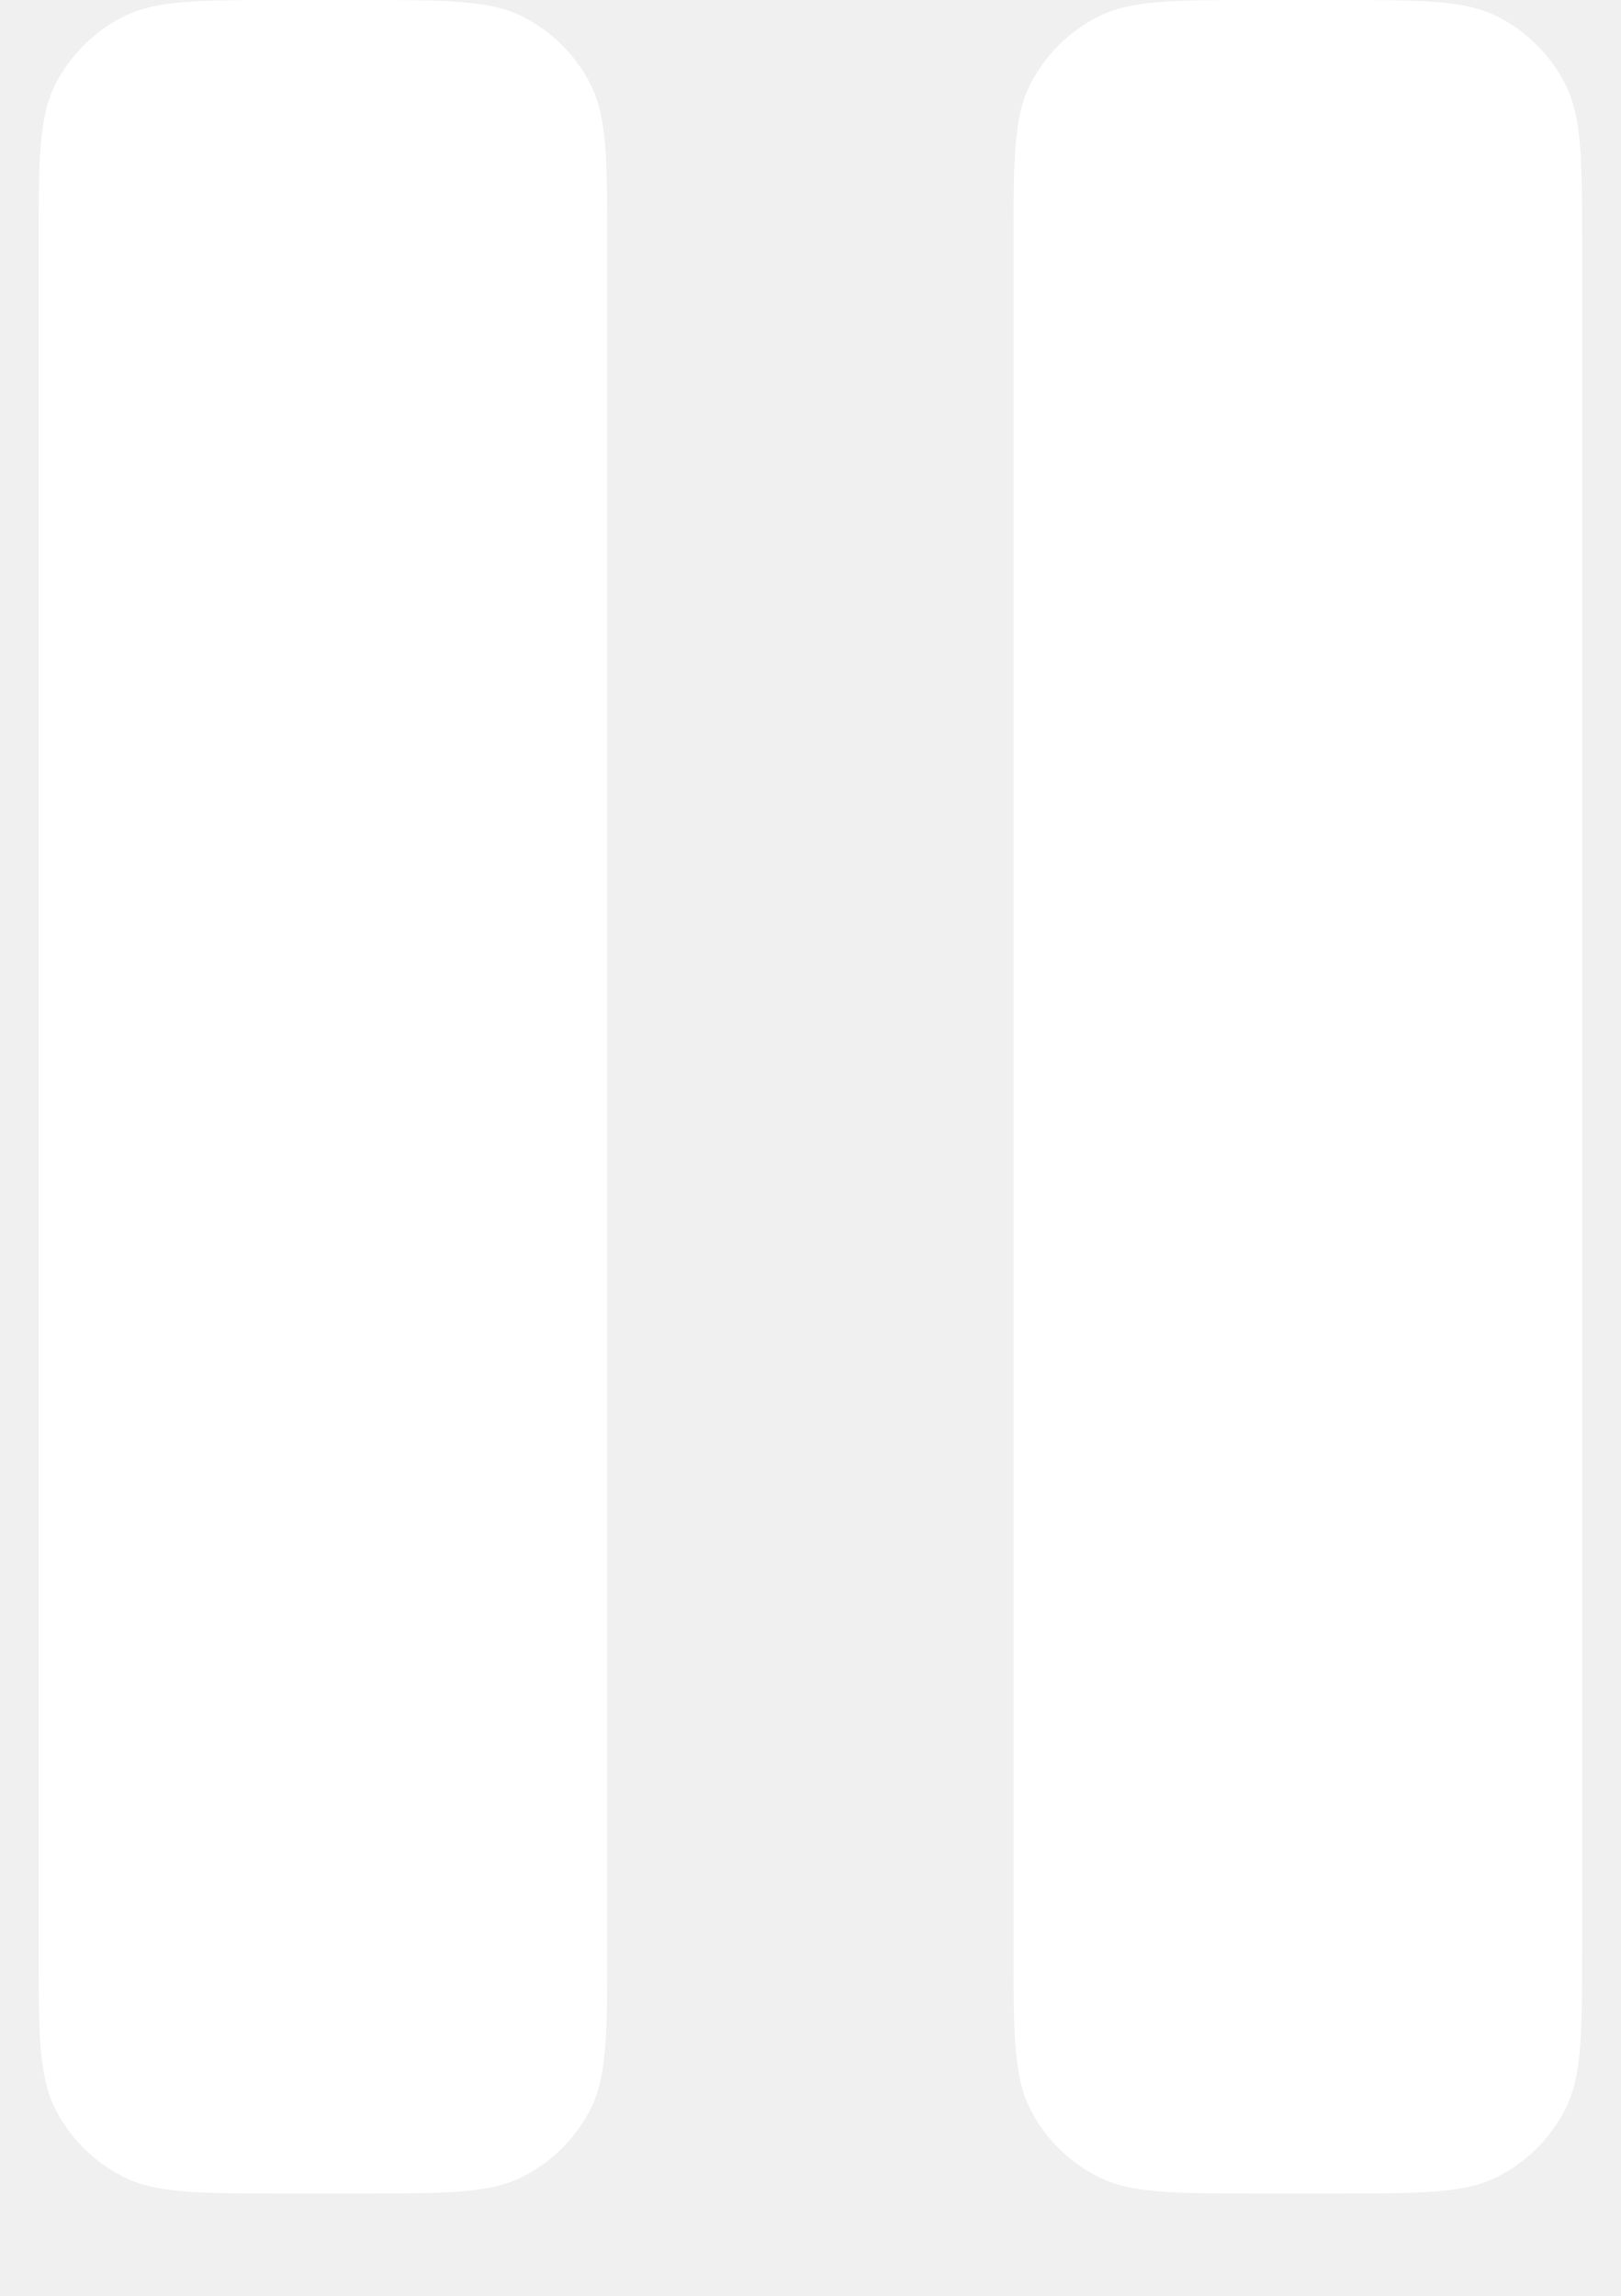
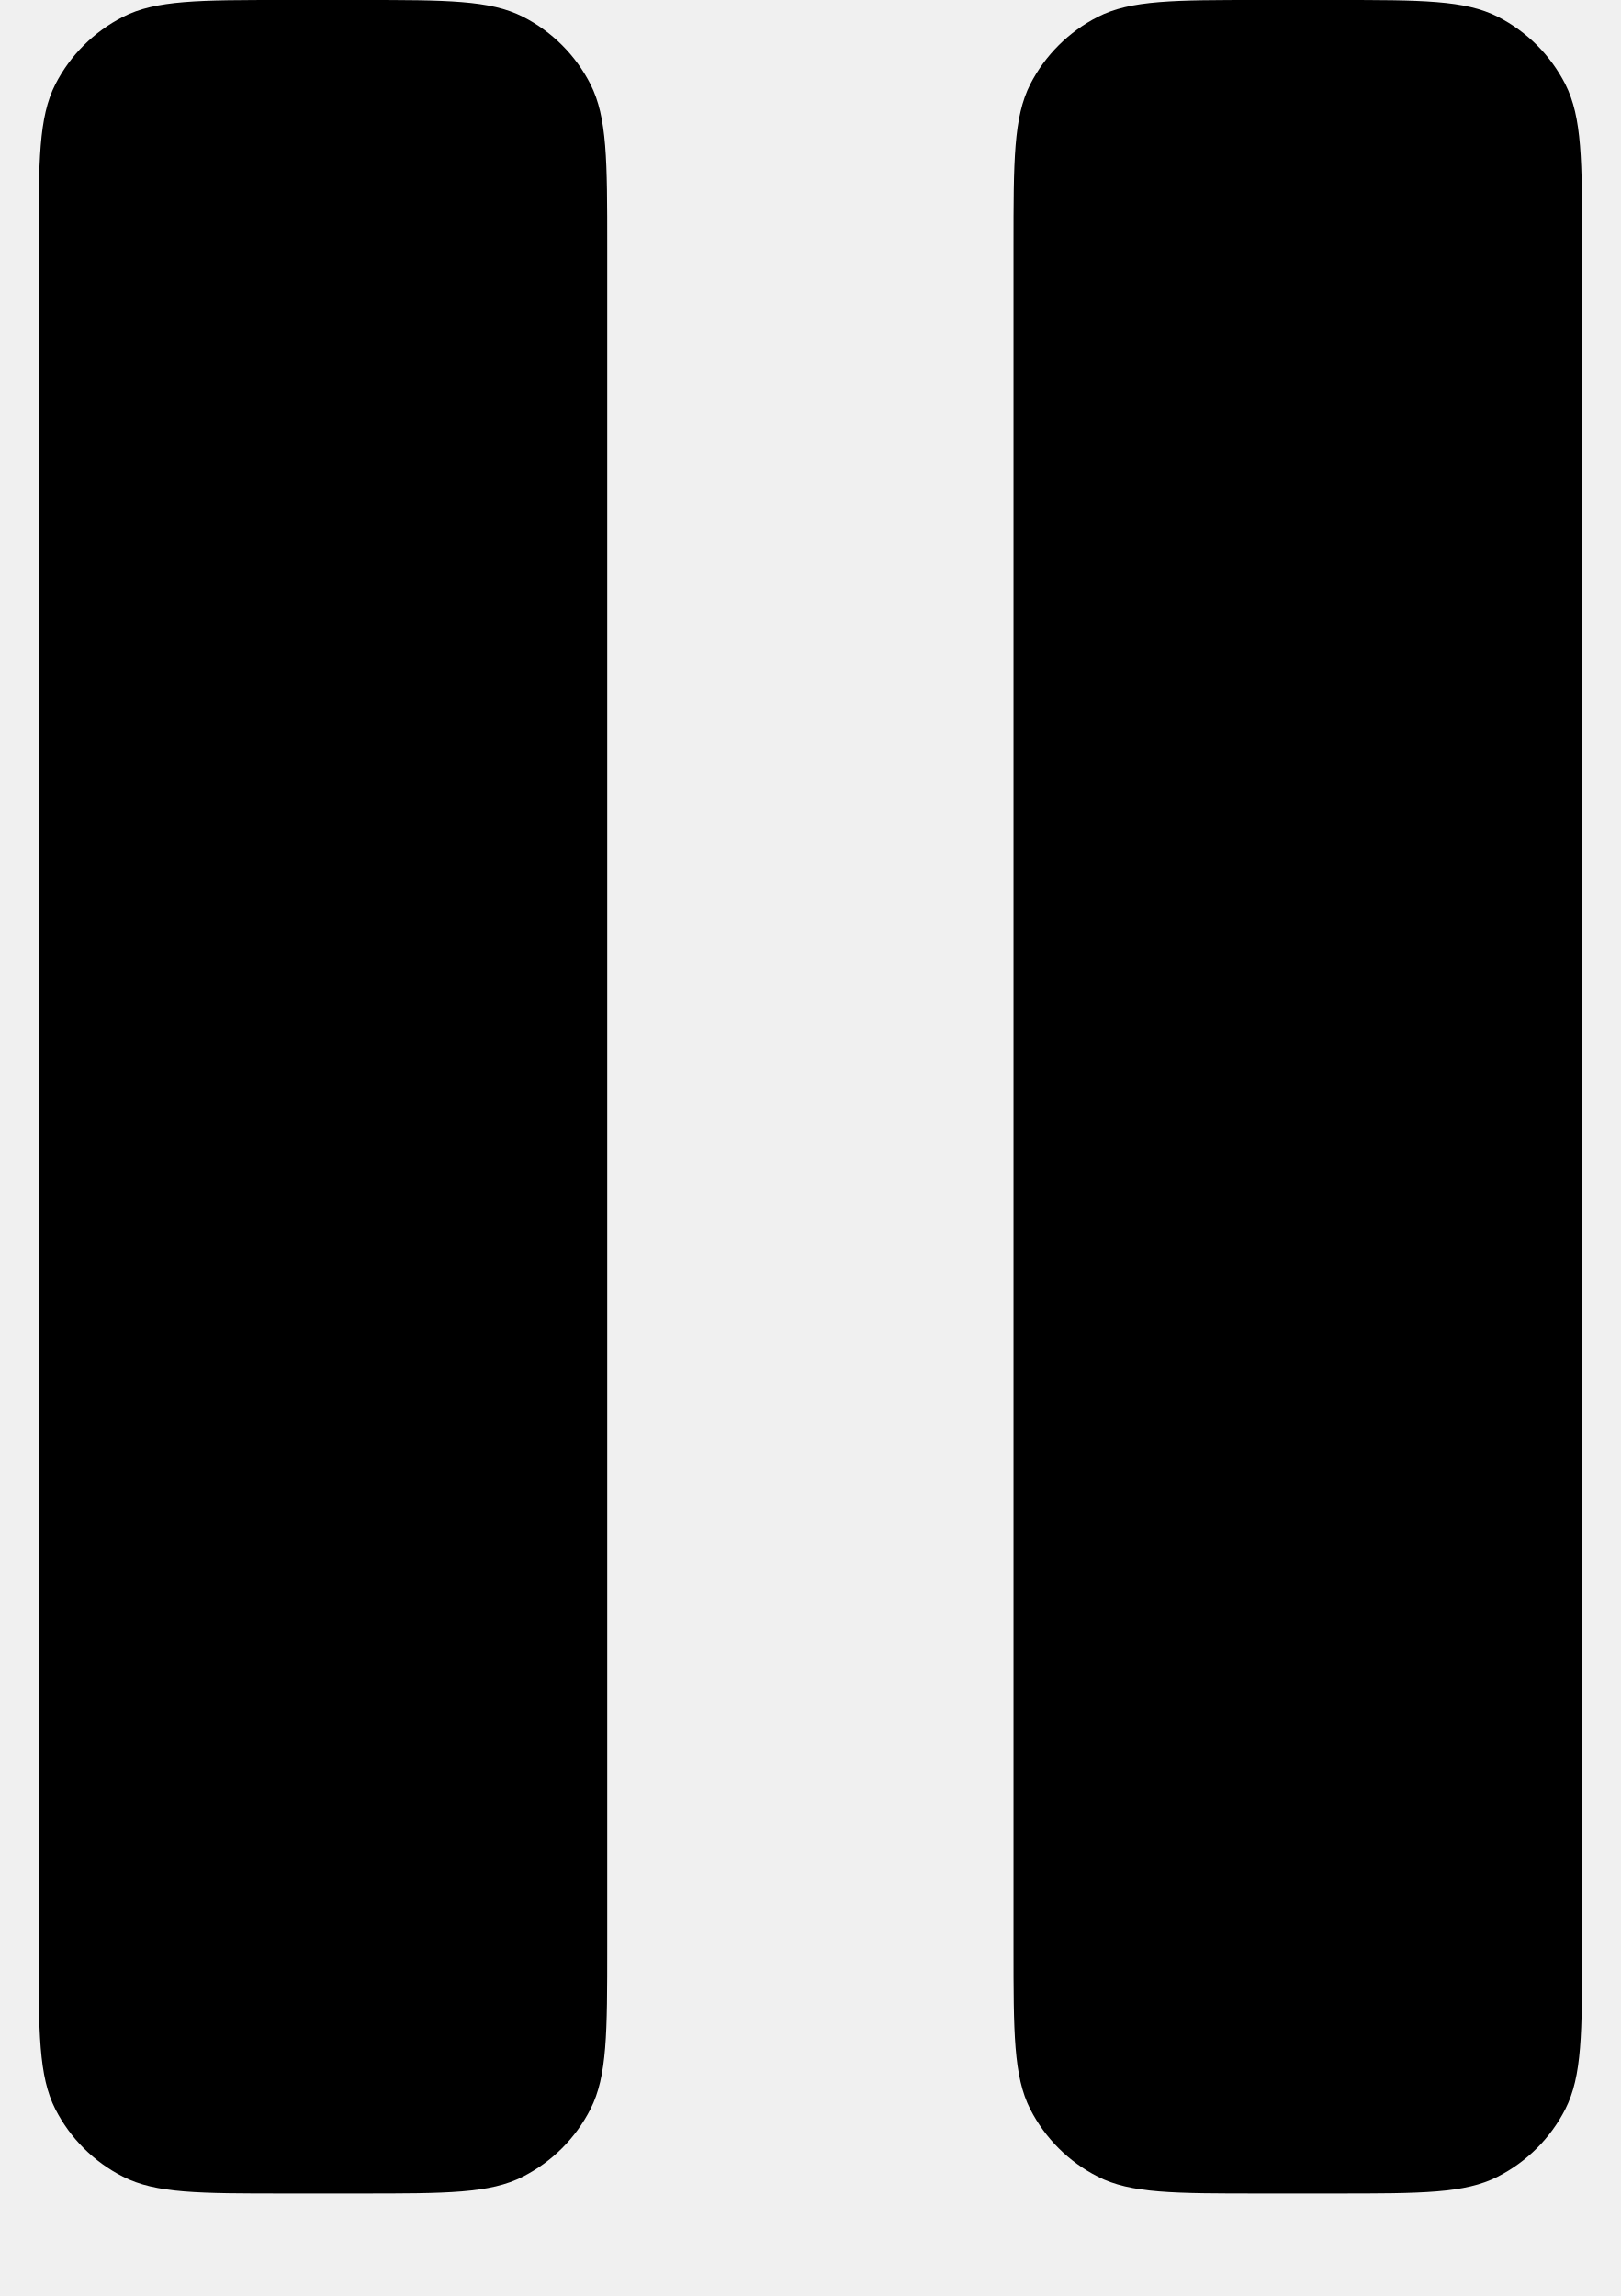
<svg xmlns="http://www.w3.org/2000/svg" width="12" height="17" viewBox="0 0 12 17" fill="none">
-   <path fill-rule="evenodd" clip-rule="evenodd" d="M.41.624C.286.868.286 1.189.286 1.829v12.583c0 .64 0 .96.124 1.205.11.215.285.39.5.499.244.125.564.125 1.204.125h.554c.64 0 .96 0 1.204-.125.215-.11.39-.284.5-.5.124-.244.124-.564.124-1.204V1.829c0-.64 0-.96-.124-1.205a1.143 1.143 0 00-.5-.5C3.628 0 3.308 0 2.668 0h-.554c-.64 0-.96 0-1.204.125-.215.11-.39.284-.5.499zm7.218 0c-.124.244-.124.565-.124 1.205v12.583c0 .64 0 .96.124 1.205.11.215.285.39.5.499.244.125.564.125 1.204.125h.554c.64 0 .96 0 1.204-.125.215-.11.39-.284.5-.5.124-.244.124-.564.124-1.204V1.829c0-.64 0-.96-.124-1.205a1.143 1.143 0 00-.5-.5C10.846 0 10.526 0 9.886 0h-.554c-.64 0-.96 0-1.204.125-.215.11-.39.284-.5.499z" fill="#fff" />
+   <path fill-rule="evenodd" clip-rule="evenodd" d="M.41.624C.286.868.286 1.189.286 1.829v12.583c0 .64 0 .96.124 1.205.11.215.285.39.5.499.244.125.564.125 1.204.125h.554c.64 0 .96 0 1.204-.125.215-.11.39-.284.5-.5.124-.244.124-.564.124-1.204V1.829c0-.64 0-.96-.124-1.205a1.143 1.143 0 00-.5-.5C3.628 0 3.308 0 2.668 0h-.554c-.64 0-.96 0-1.204.125-.215.11-.39.284-.5.499zm7.218 0c-.124.244-.124.565-.124 1.205v12.583c0 .64 0 .96.124 1.205.11.215.285.39.5.499.244.125.564.125 1.204.125h.554c.64 0 .96 0 1.204-.125.215-.11.39-.284.5-.5.124-.244.124-.564.124-1.204V1.829c0-.64 0-.96-.124-1.205a1.143 1.143 0 00-.5-.5C10.846 0 10.526 0 9.886 0h-.554c-.64 0-.96 0-1.204.125-.215.11-.39.284-.5.499z" fill="currentColor" />
</svg>
